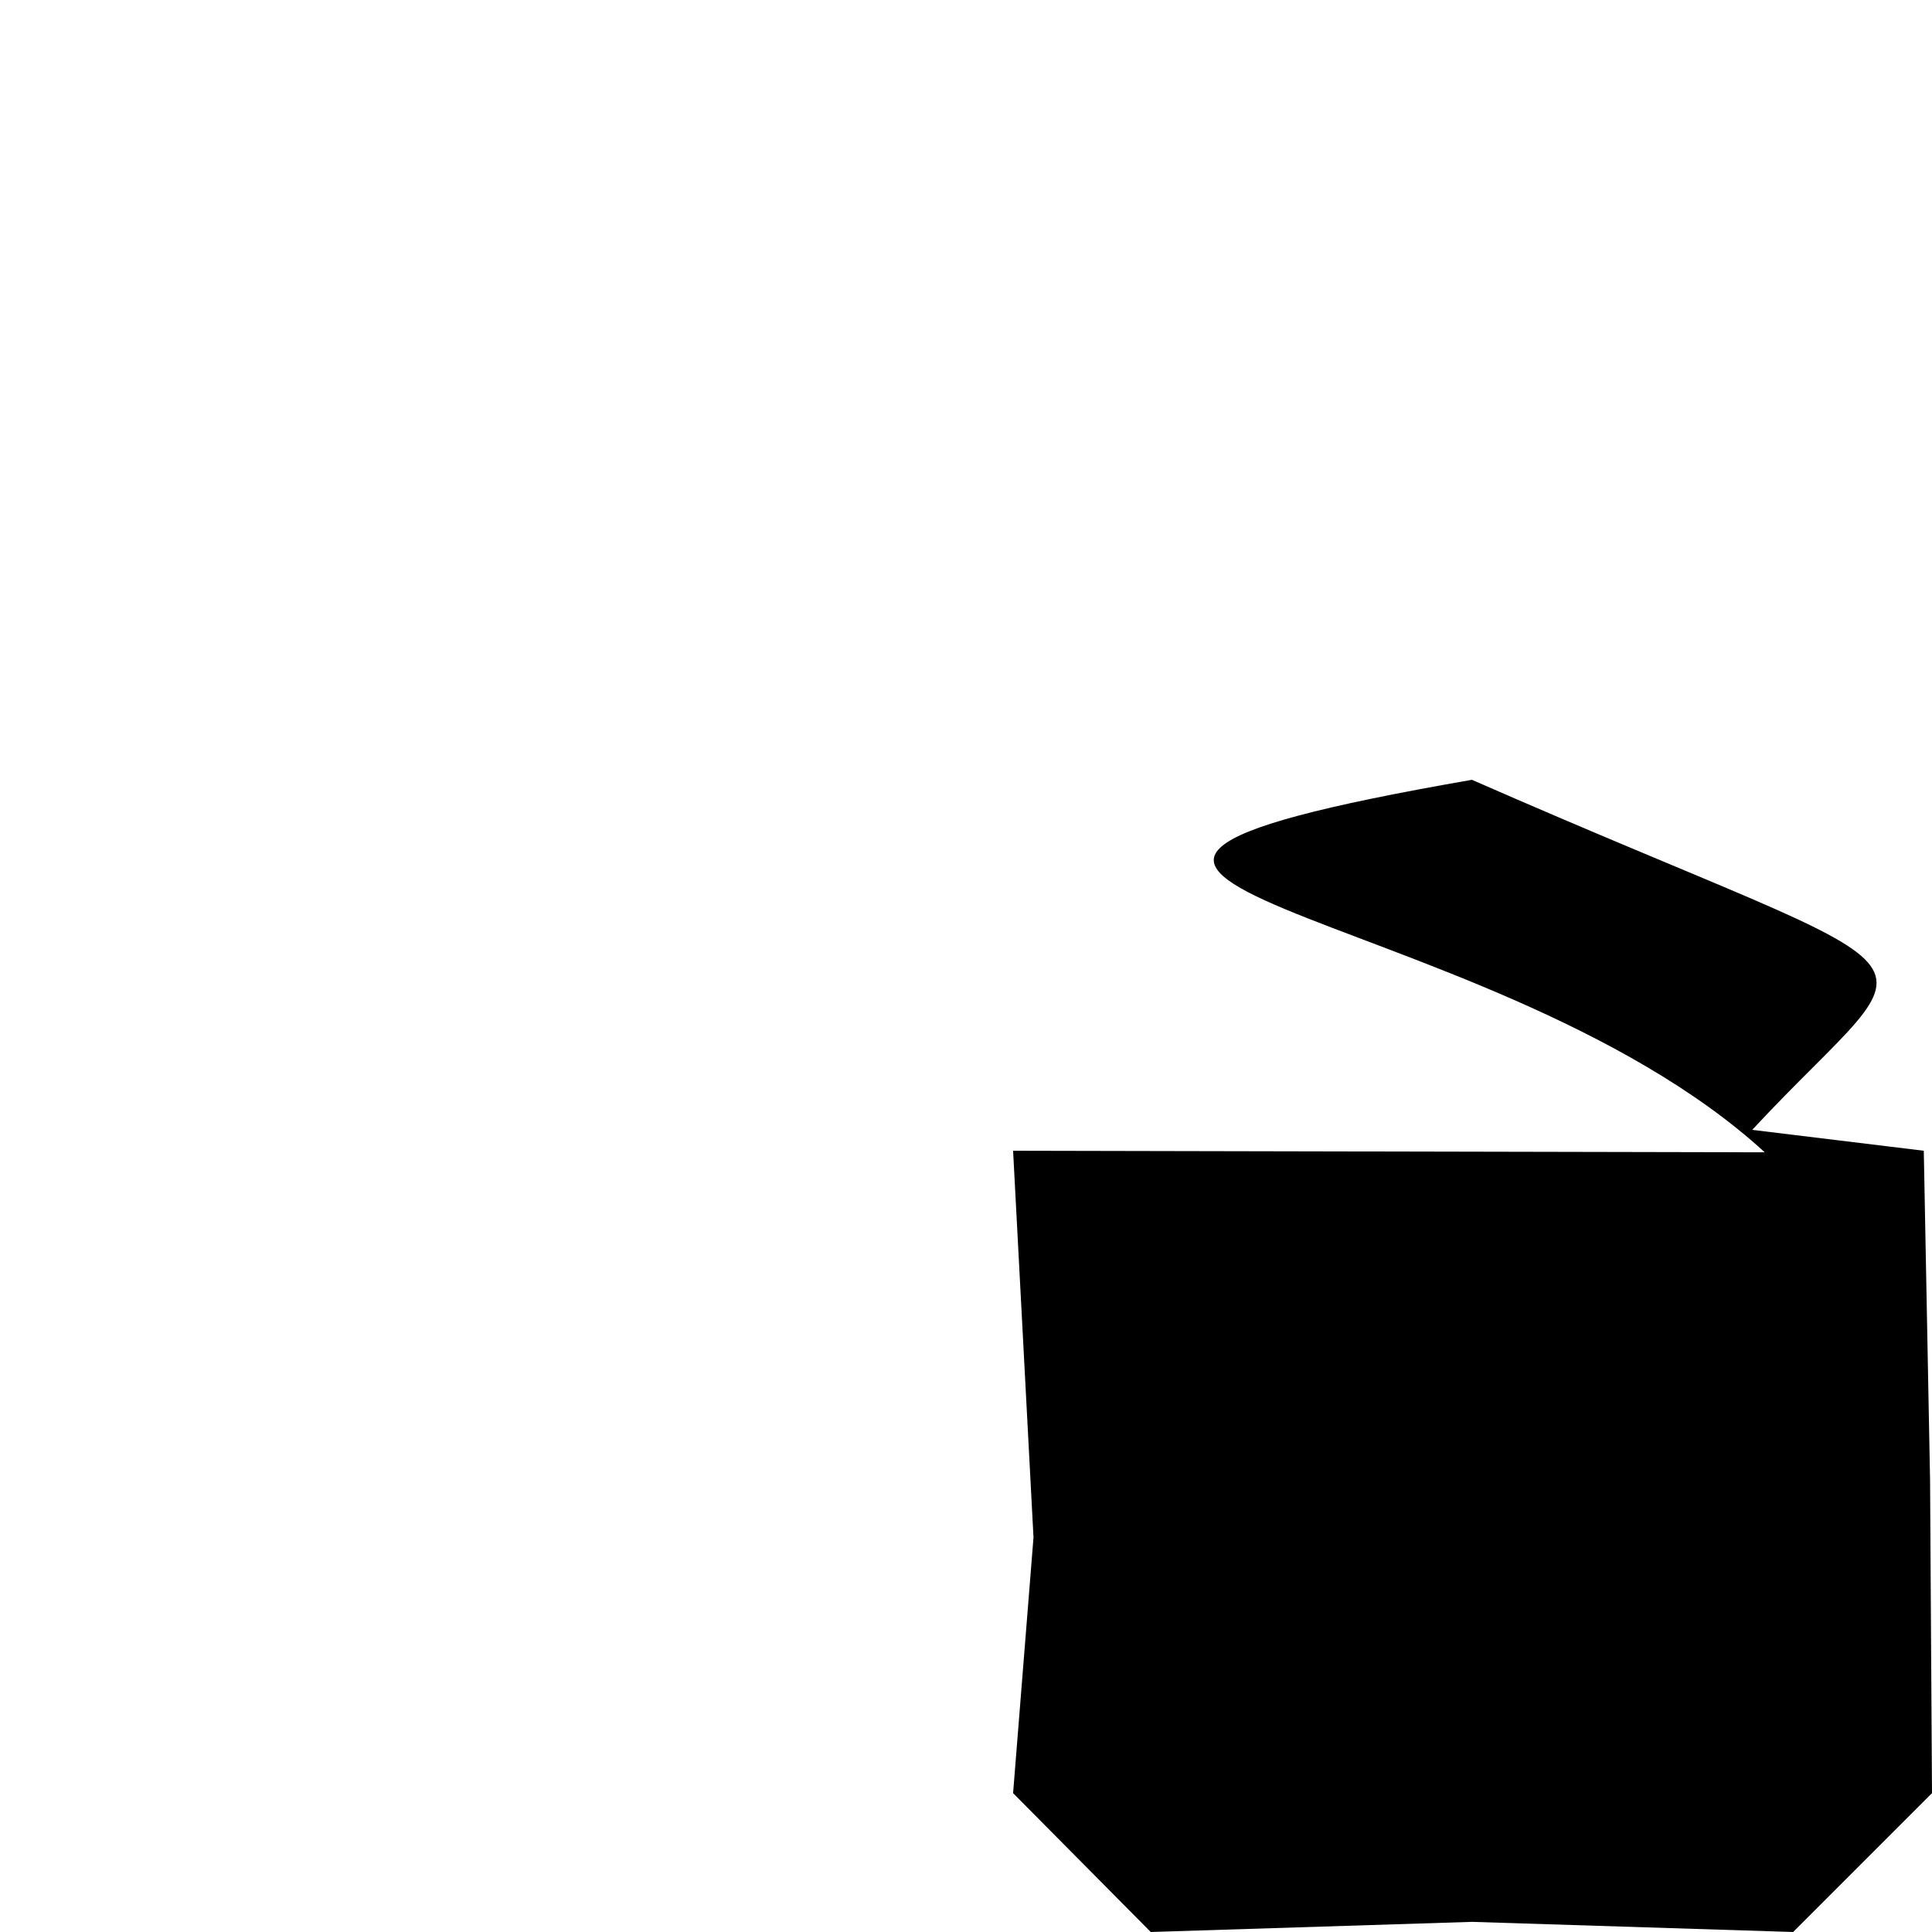
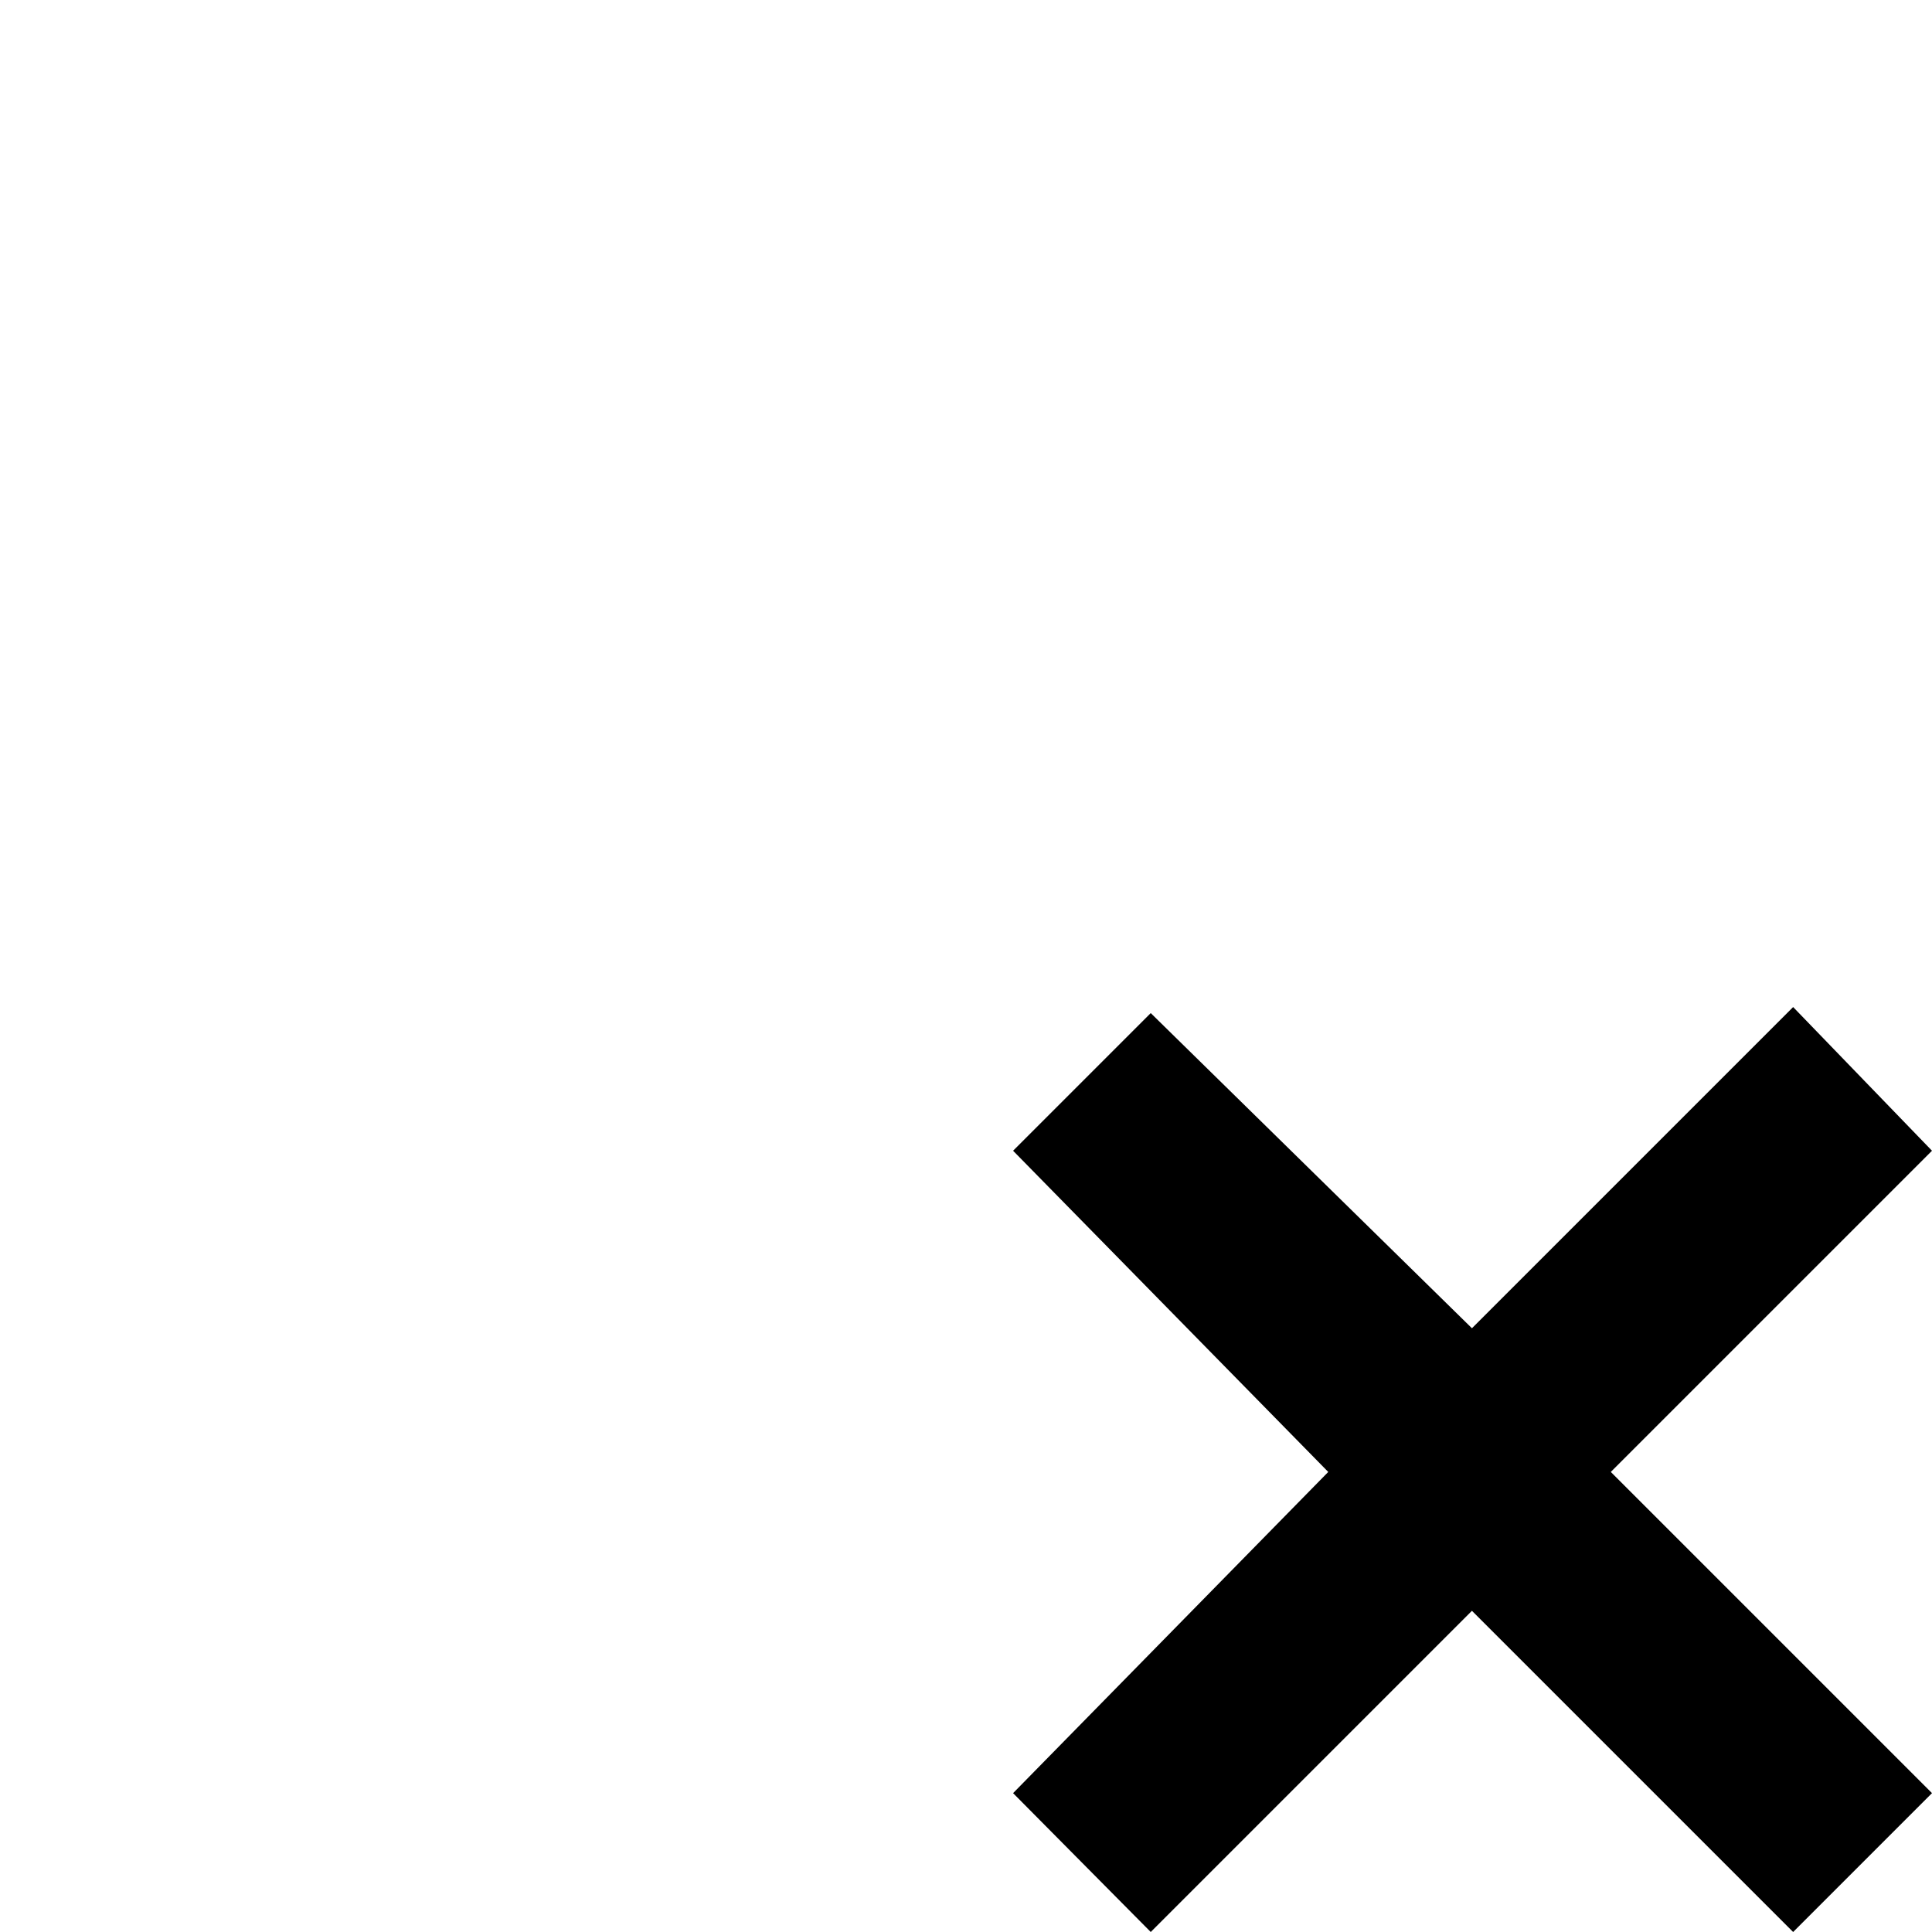
- <svg xmlns="http://www.w3.org/2000/svg" viewBox="0 0 16 16" version="1.1" id="svg192">
-   <defs id="defs185">
-     <style id="style183">.cls-1{fill-rule:evenodd;}</style>
+ <svg xmlns="http://www.w3.org/2000/svg" viewBox="0 0 16 16">
+   <defs>
+     <style>.cls-1{fill-rule:evenodd;}</style>
  </defs>
-   <g id="Icon" style="stroke:none">
-     <path class="cls-1" d="m 15.932,9.53 0.052,2.728 L 16,14.85 14.85,16 12.19,15.916 9.53,16 8.39,14.85 8.559,12.732 8.39,9.53 14.615,9.543 C 12.286,7.409 7.155,7.334 12.19,6.458 c 4.124,1.809 3.846,1.258 2.321,2.899 z" id="path189" style="fill-rule:evenodd;stroke:none" />
+   <g id="Icon">
+     <path class="cls-1" d="M16,9.53l-2.66,2.66L16,14.85,14.85,16l-2.66-2.66L9.53,16,8.39,14.85,11,12.19,8.39,9.53,9.53,8.39,12.19,11l2.66-2.66Z" />
  </g>
</svg>
